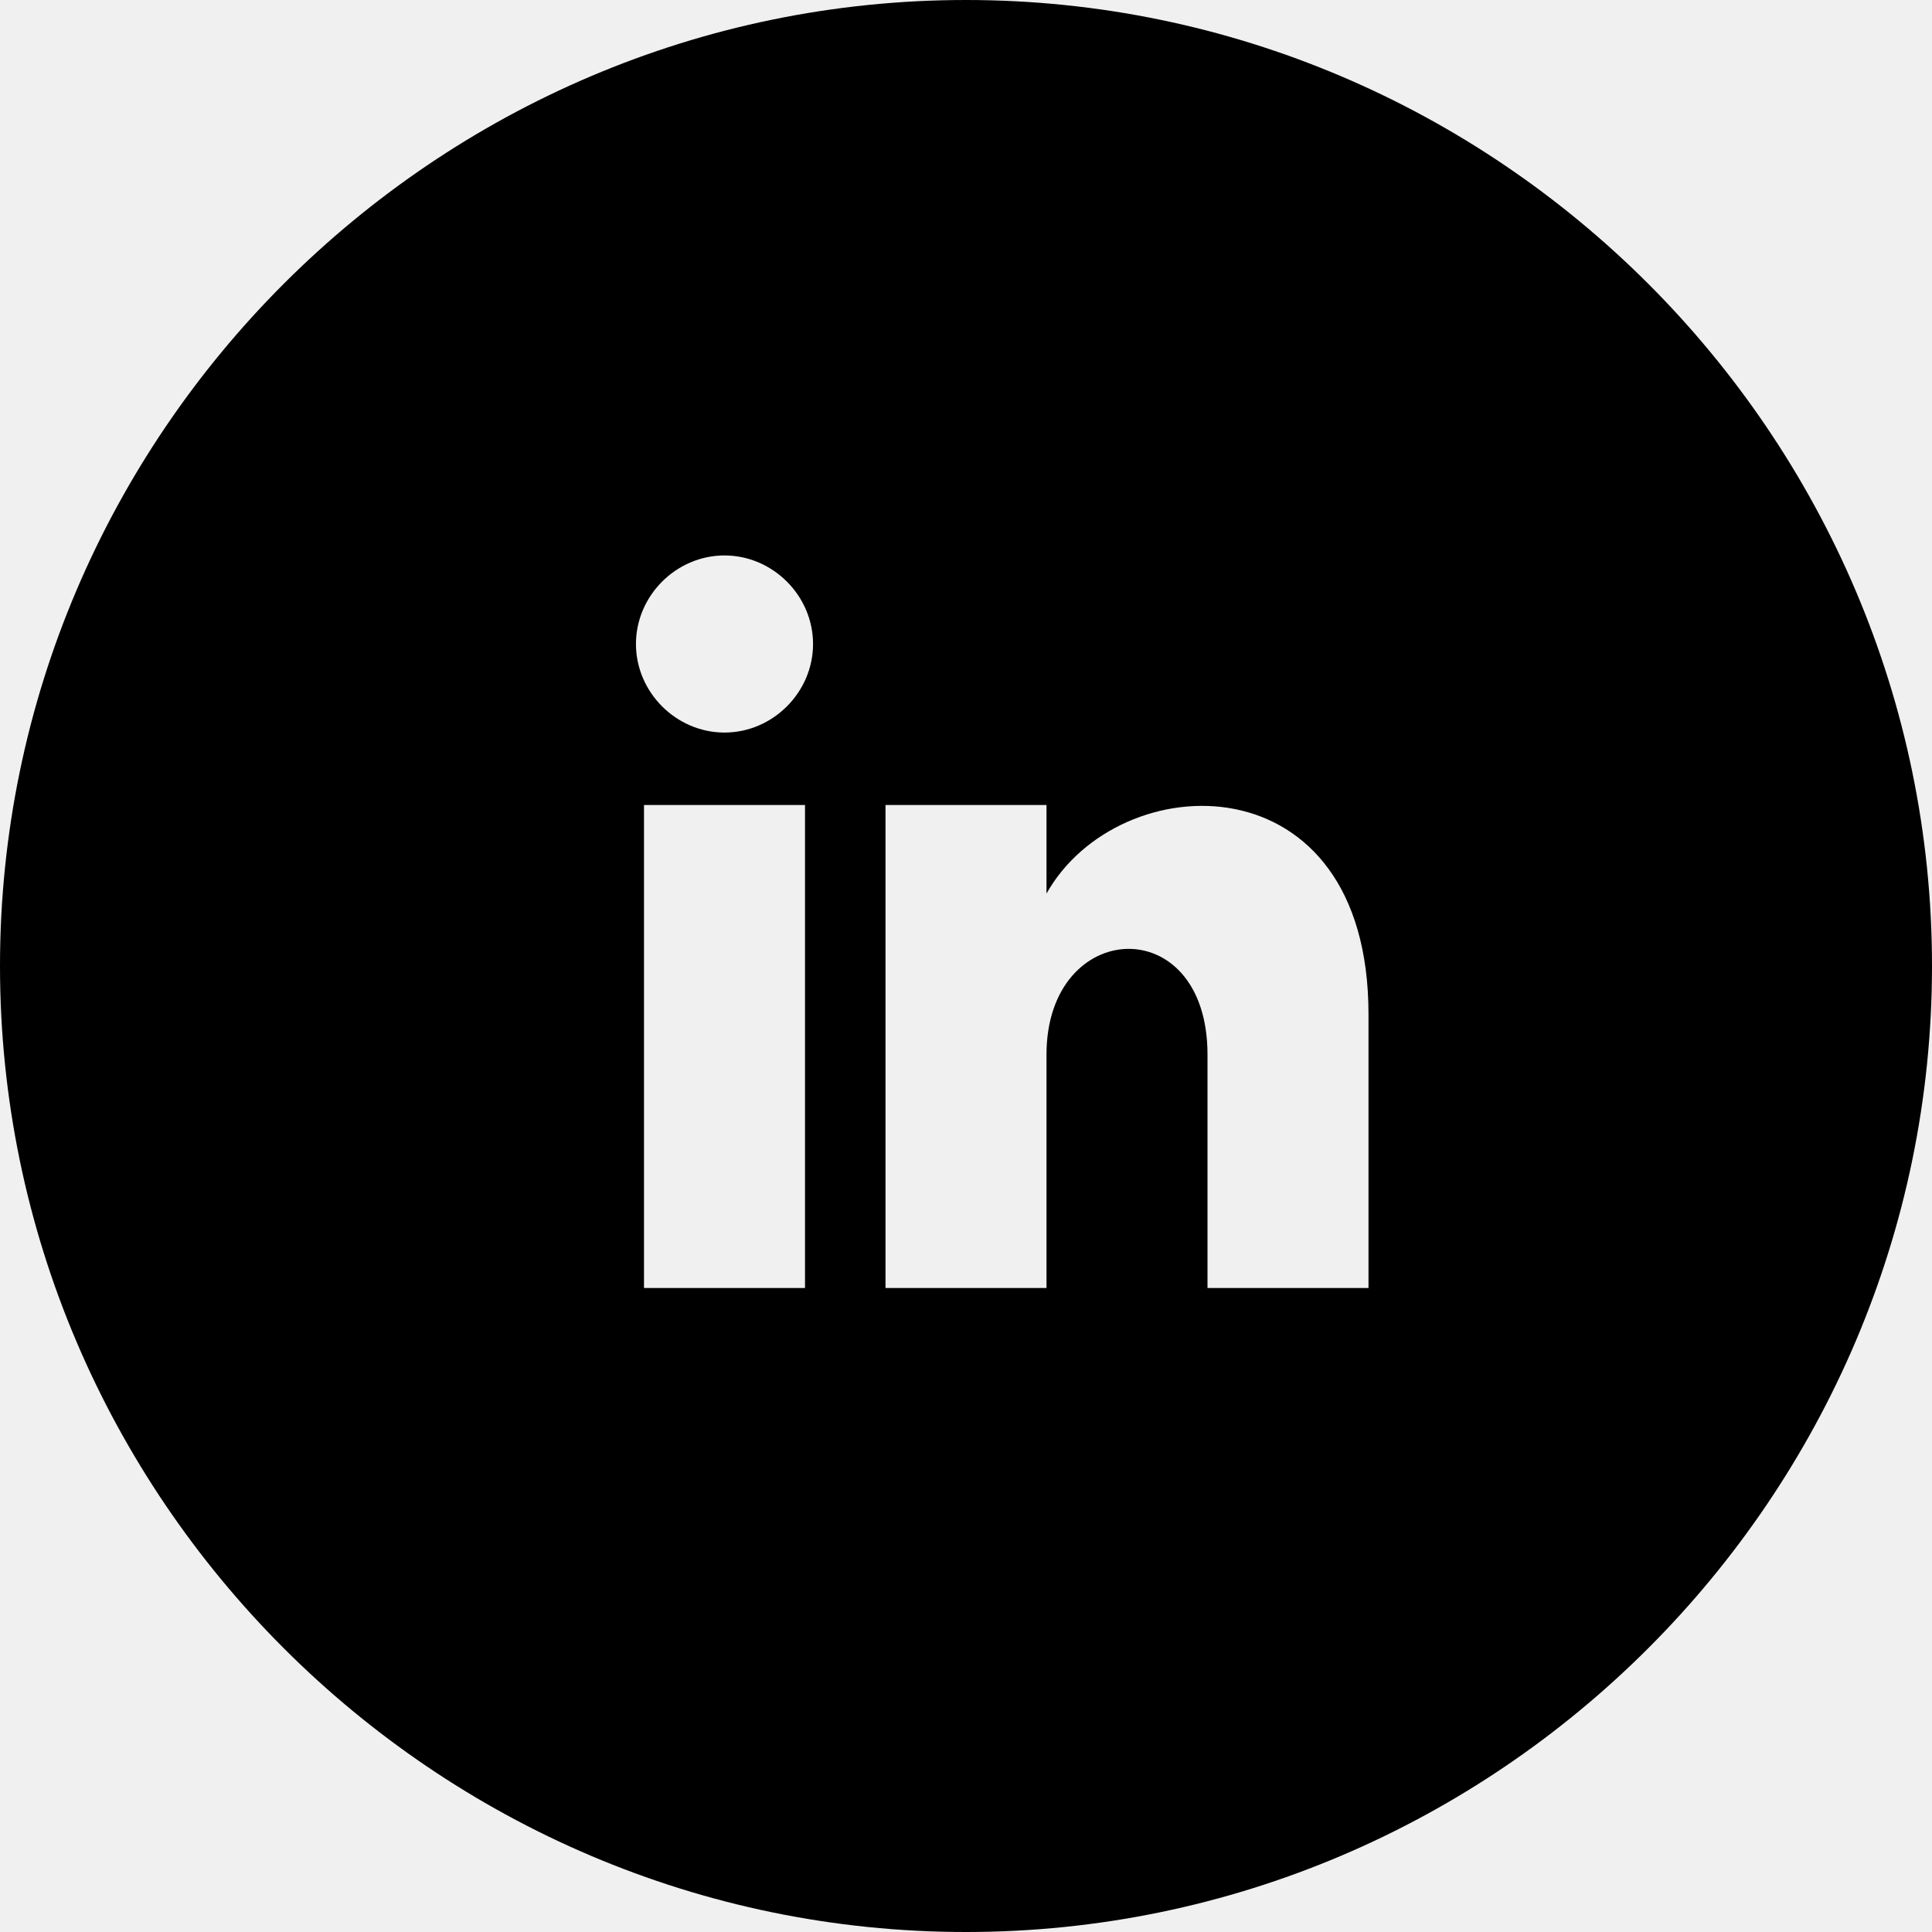
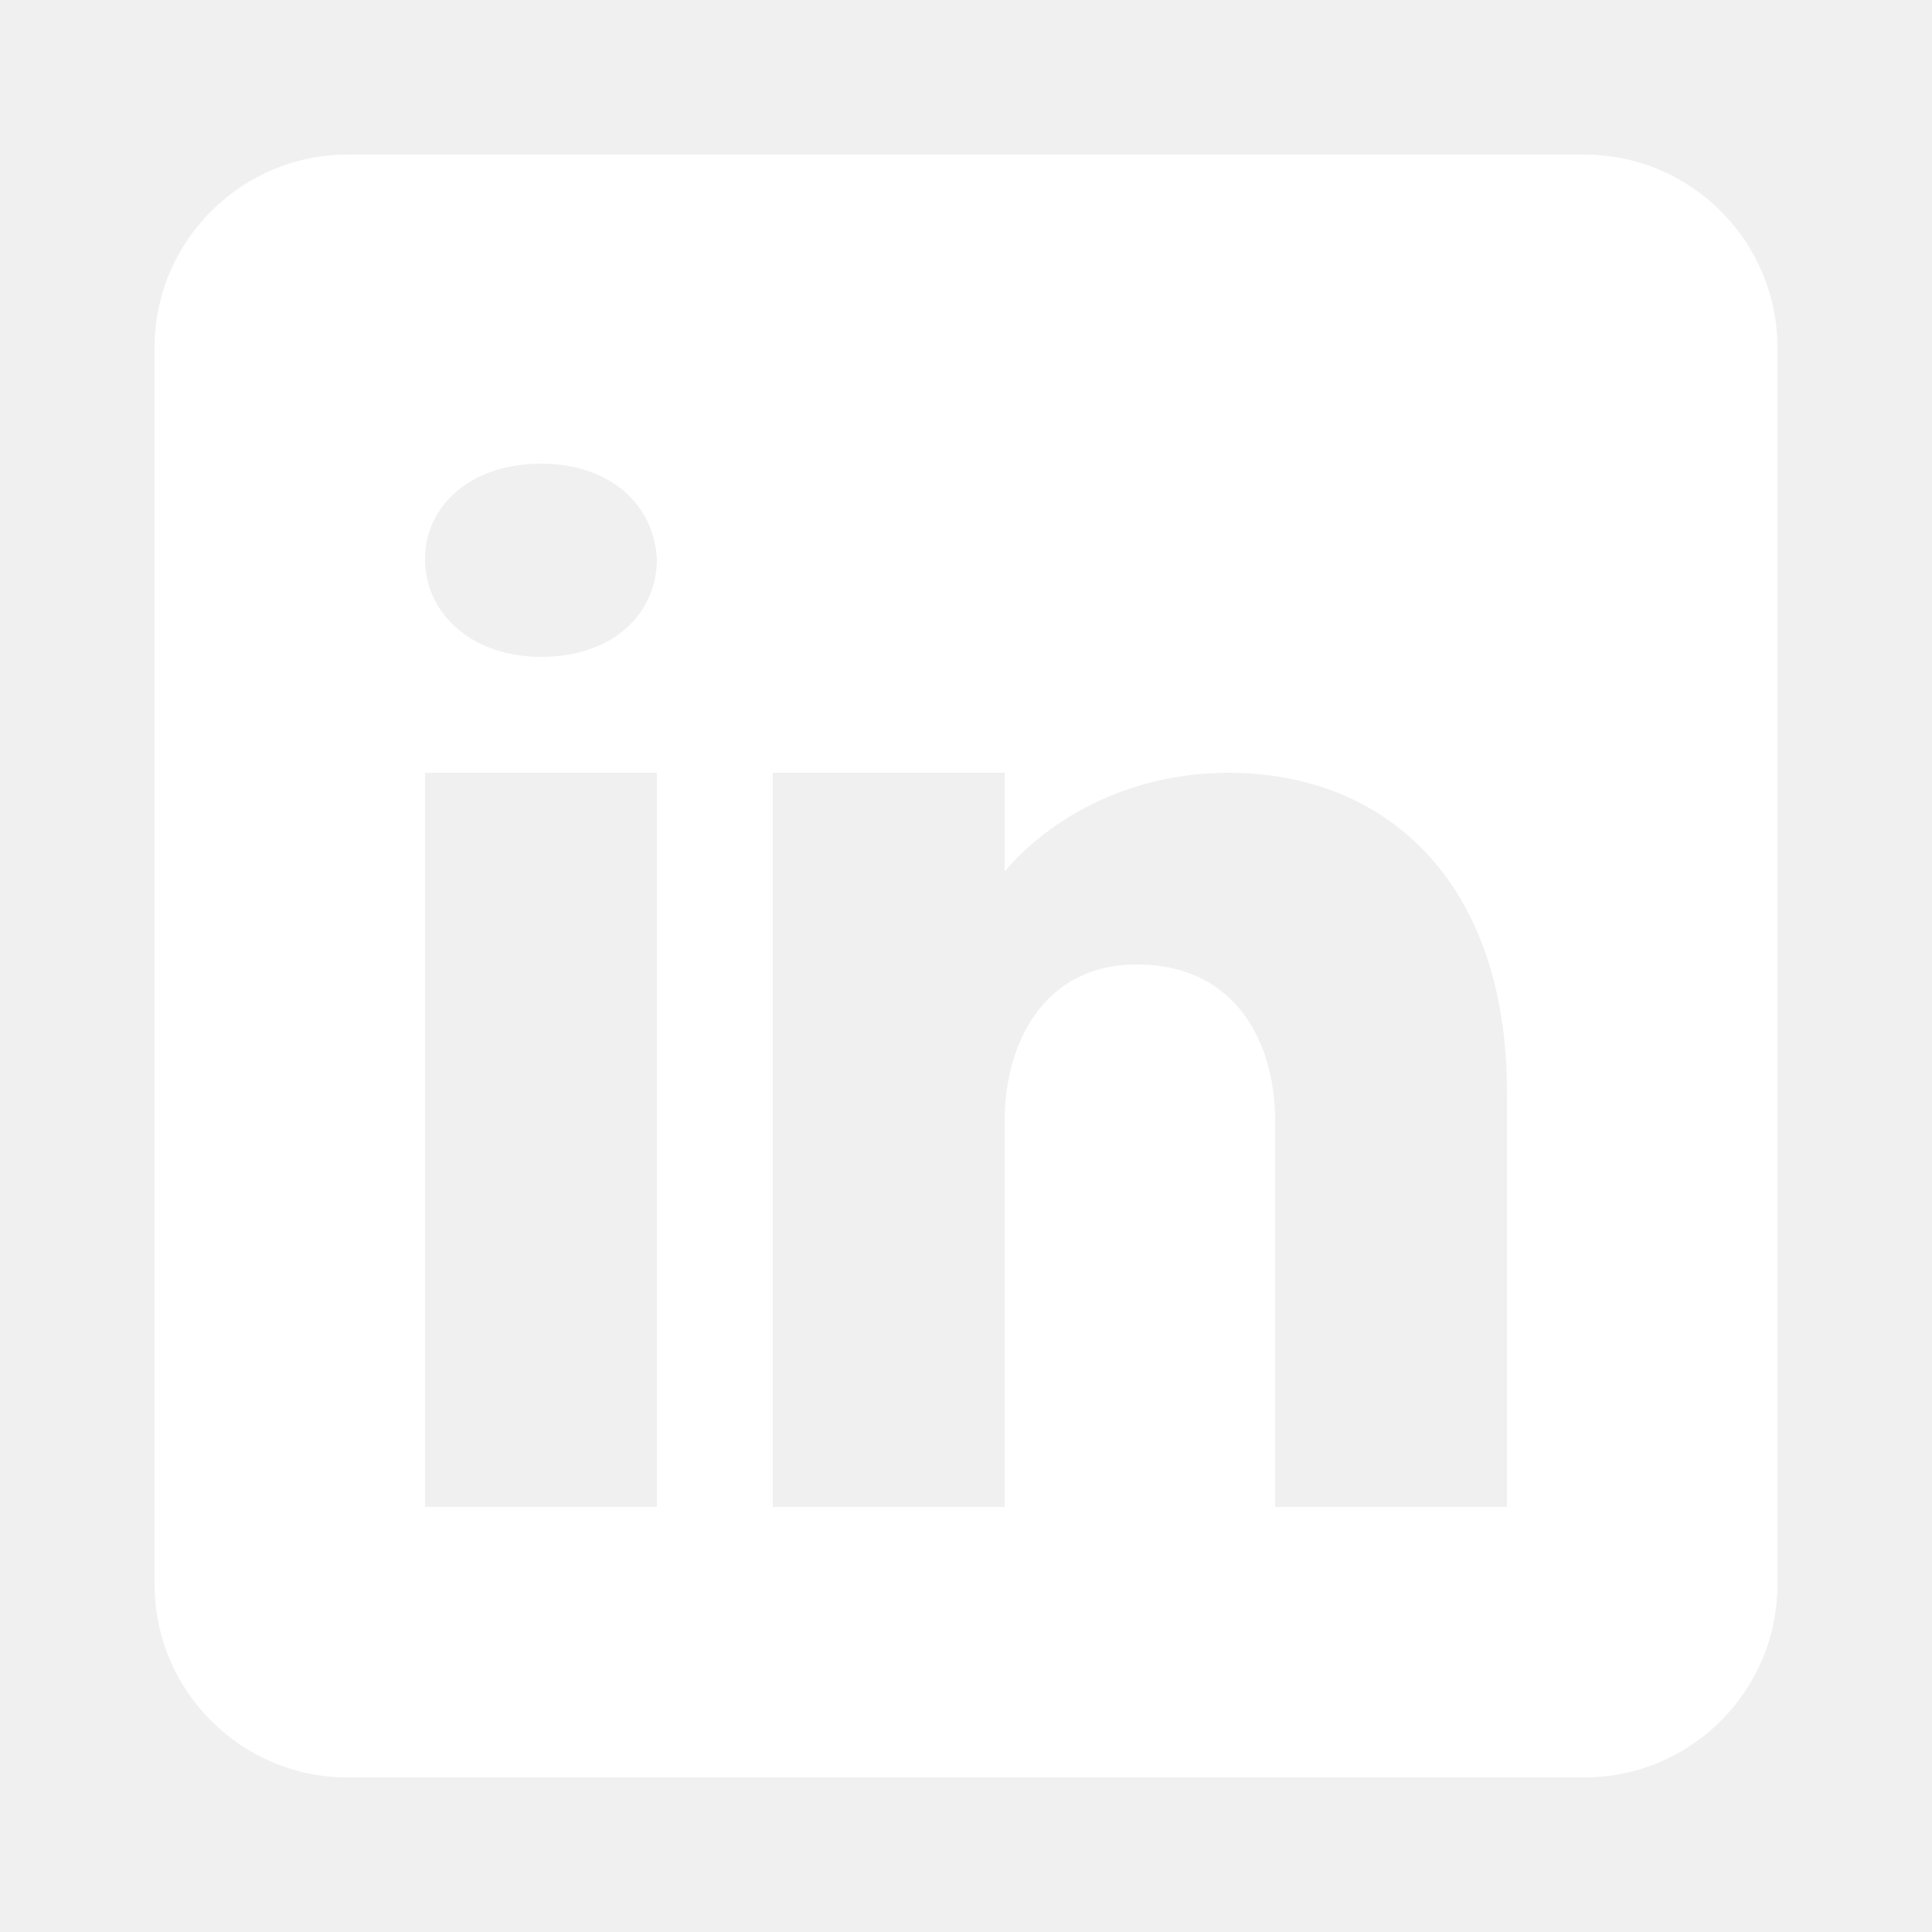
- <svg xmlns="http://www.w3.org/2000/svg" version="1.2" viewBox="0 0 24 24" width="32" height="32">
+ <svg xmlns="http://www.w3.org/2000/svg" version="1.2" viewBox="0 0 50 50" width="28" height="28">
  <style>
- 		.s0 { fill: #000000 } 
+ 		.s0 { fill: #ffffff } 
	</style>
-   <path class="s0" d="m12 0c-6.6 0-12 5.4-12 12 0 6.6 5.4 12 12 12 6.6 0 12-5.4 12-12 0-6.6-5.4-12-12-12zm-2 16h-2v-6h2zm-1-6.9c-0.6 0-1.1-0.5-1.1-1.1 0-0.6 0.5-1.1 1.1-1.1 0.6 0 1.1 0.5 1.1 1.1 0 0.6-0.5 1.1-1.1 1.1zm8 6.9h-2v-2.9c0-1.8-2-1.7-2 0v2.9h-2v-6h2v1.1c0.9-1.6 4-1.7 4 1.5z" />
+   <g>
+     <g>
+       <path class="s0" d="m41 4h-32c-2.76 0-5 2.24-5 5v32c0 2.76 2.24 5 5 5h32c2.76 0 5-2.24 5-5v-32c0-2.76-2.24-5-5-5zm-24 16v19h-6v-19zm-6-5.53c0-1.4 1.2-2.47 3-2.47 1.8 0 2.93 1.07 3 2.47 0 1.4-1.12 2.53-3 2.53-1.8 0-3-1.13-3-2.53zm28 24.53h-6c0 0 0-9.26 0-10 0-2-1-4-3.5-4.04h-0.08c-2.42 0-3.42 2.06-3.42 4.04 0 0.91 0 10 0 10h-6v-19h6v2.56c0 0 1.93-2.56 5.81-2.56 3.97 0 7.19 2.73 7.19 8.26z" />
+     </g>
+   </g>
</svg>
